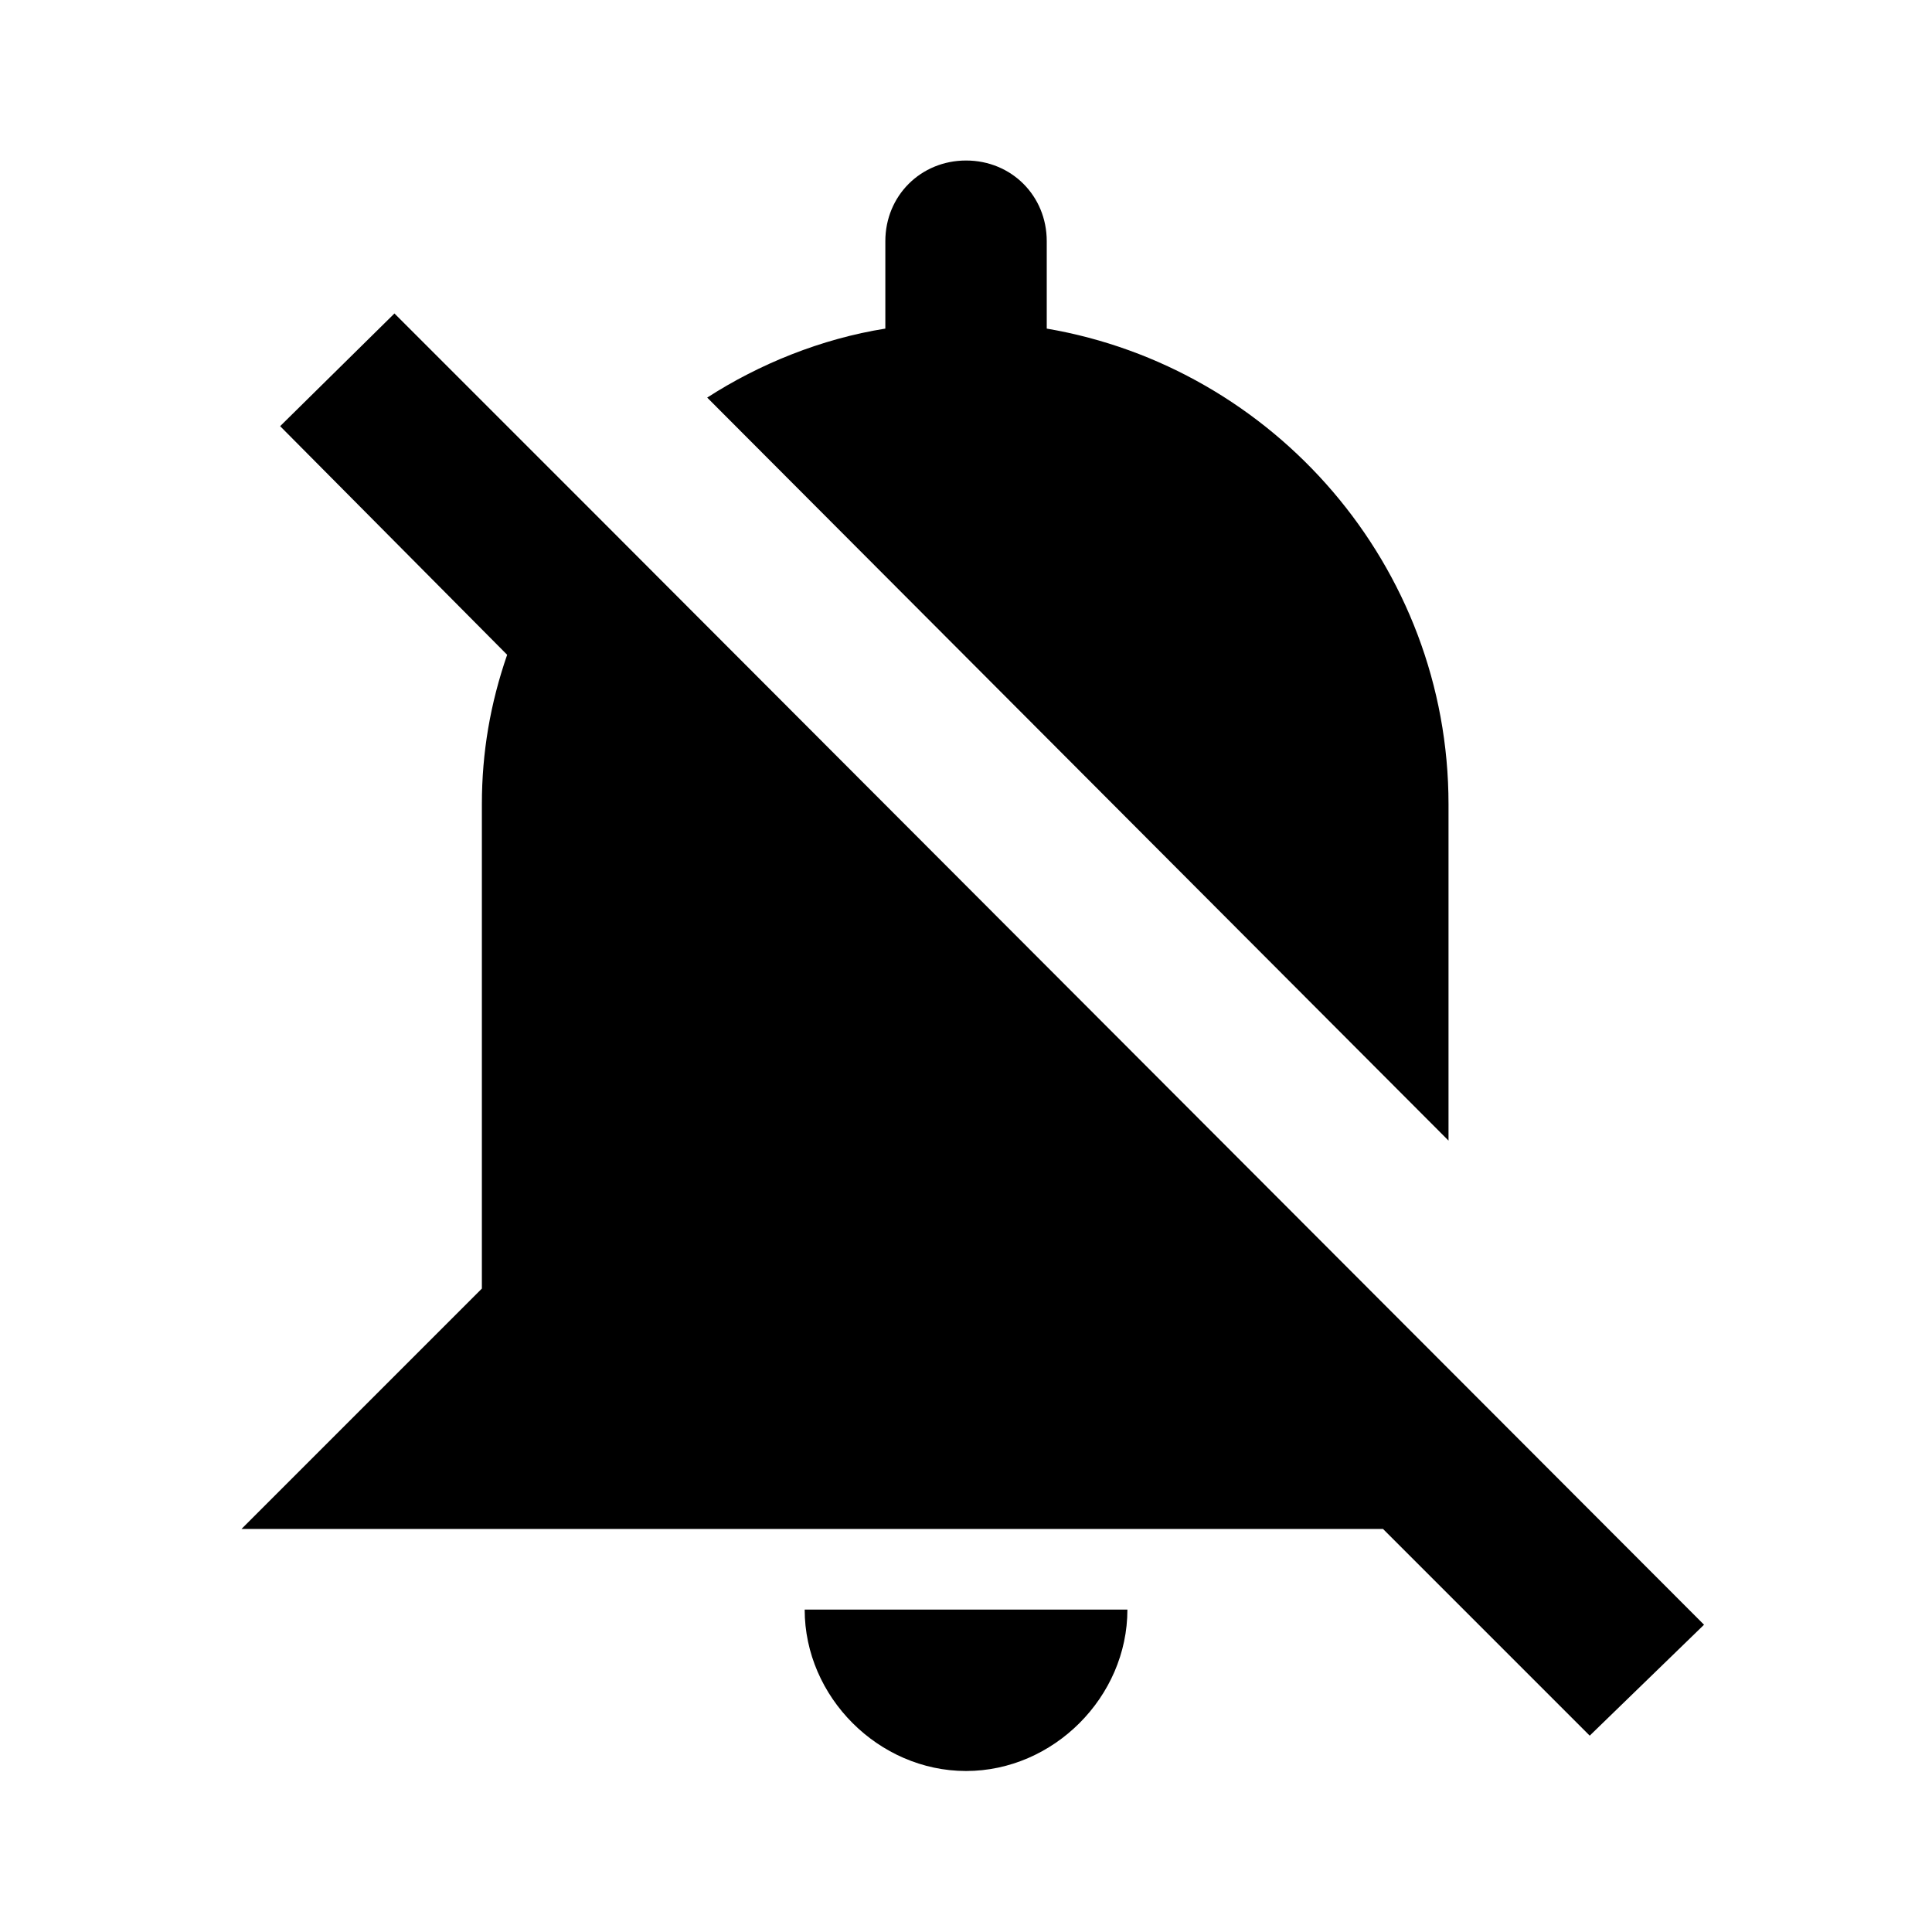
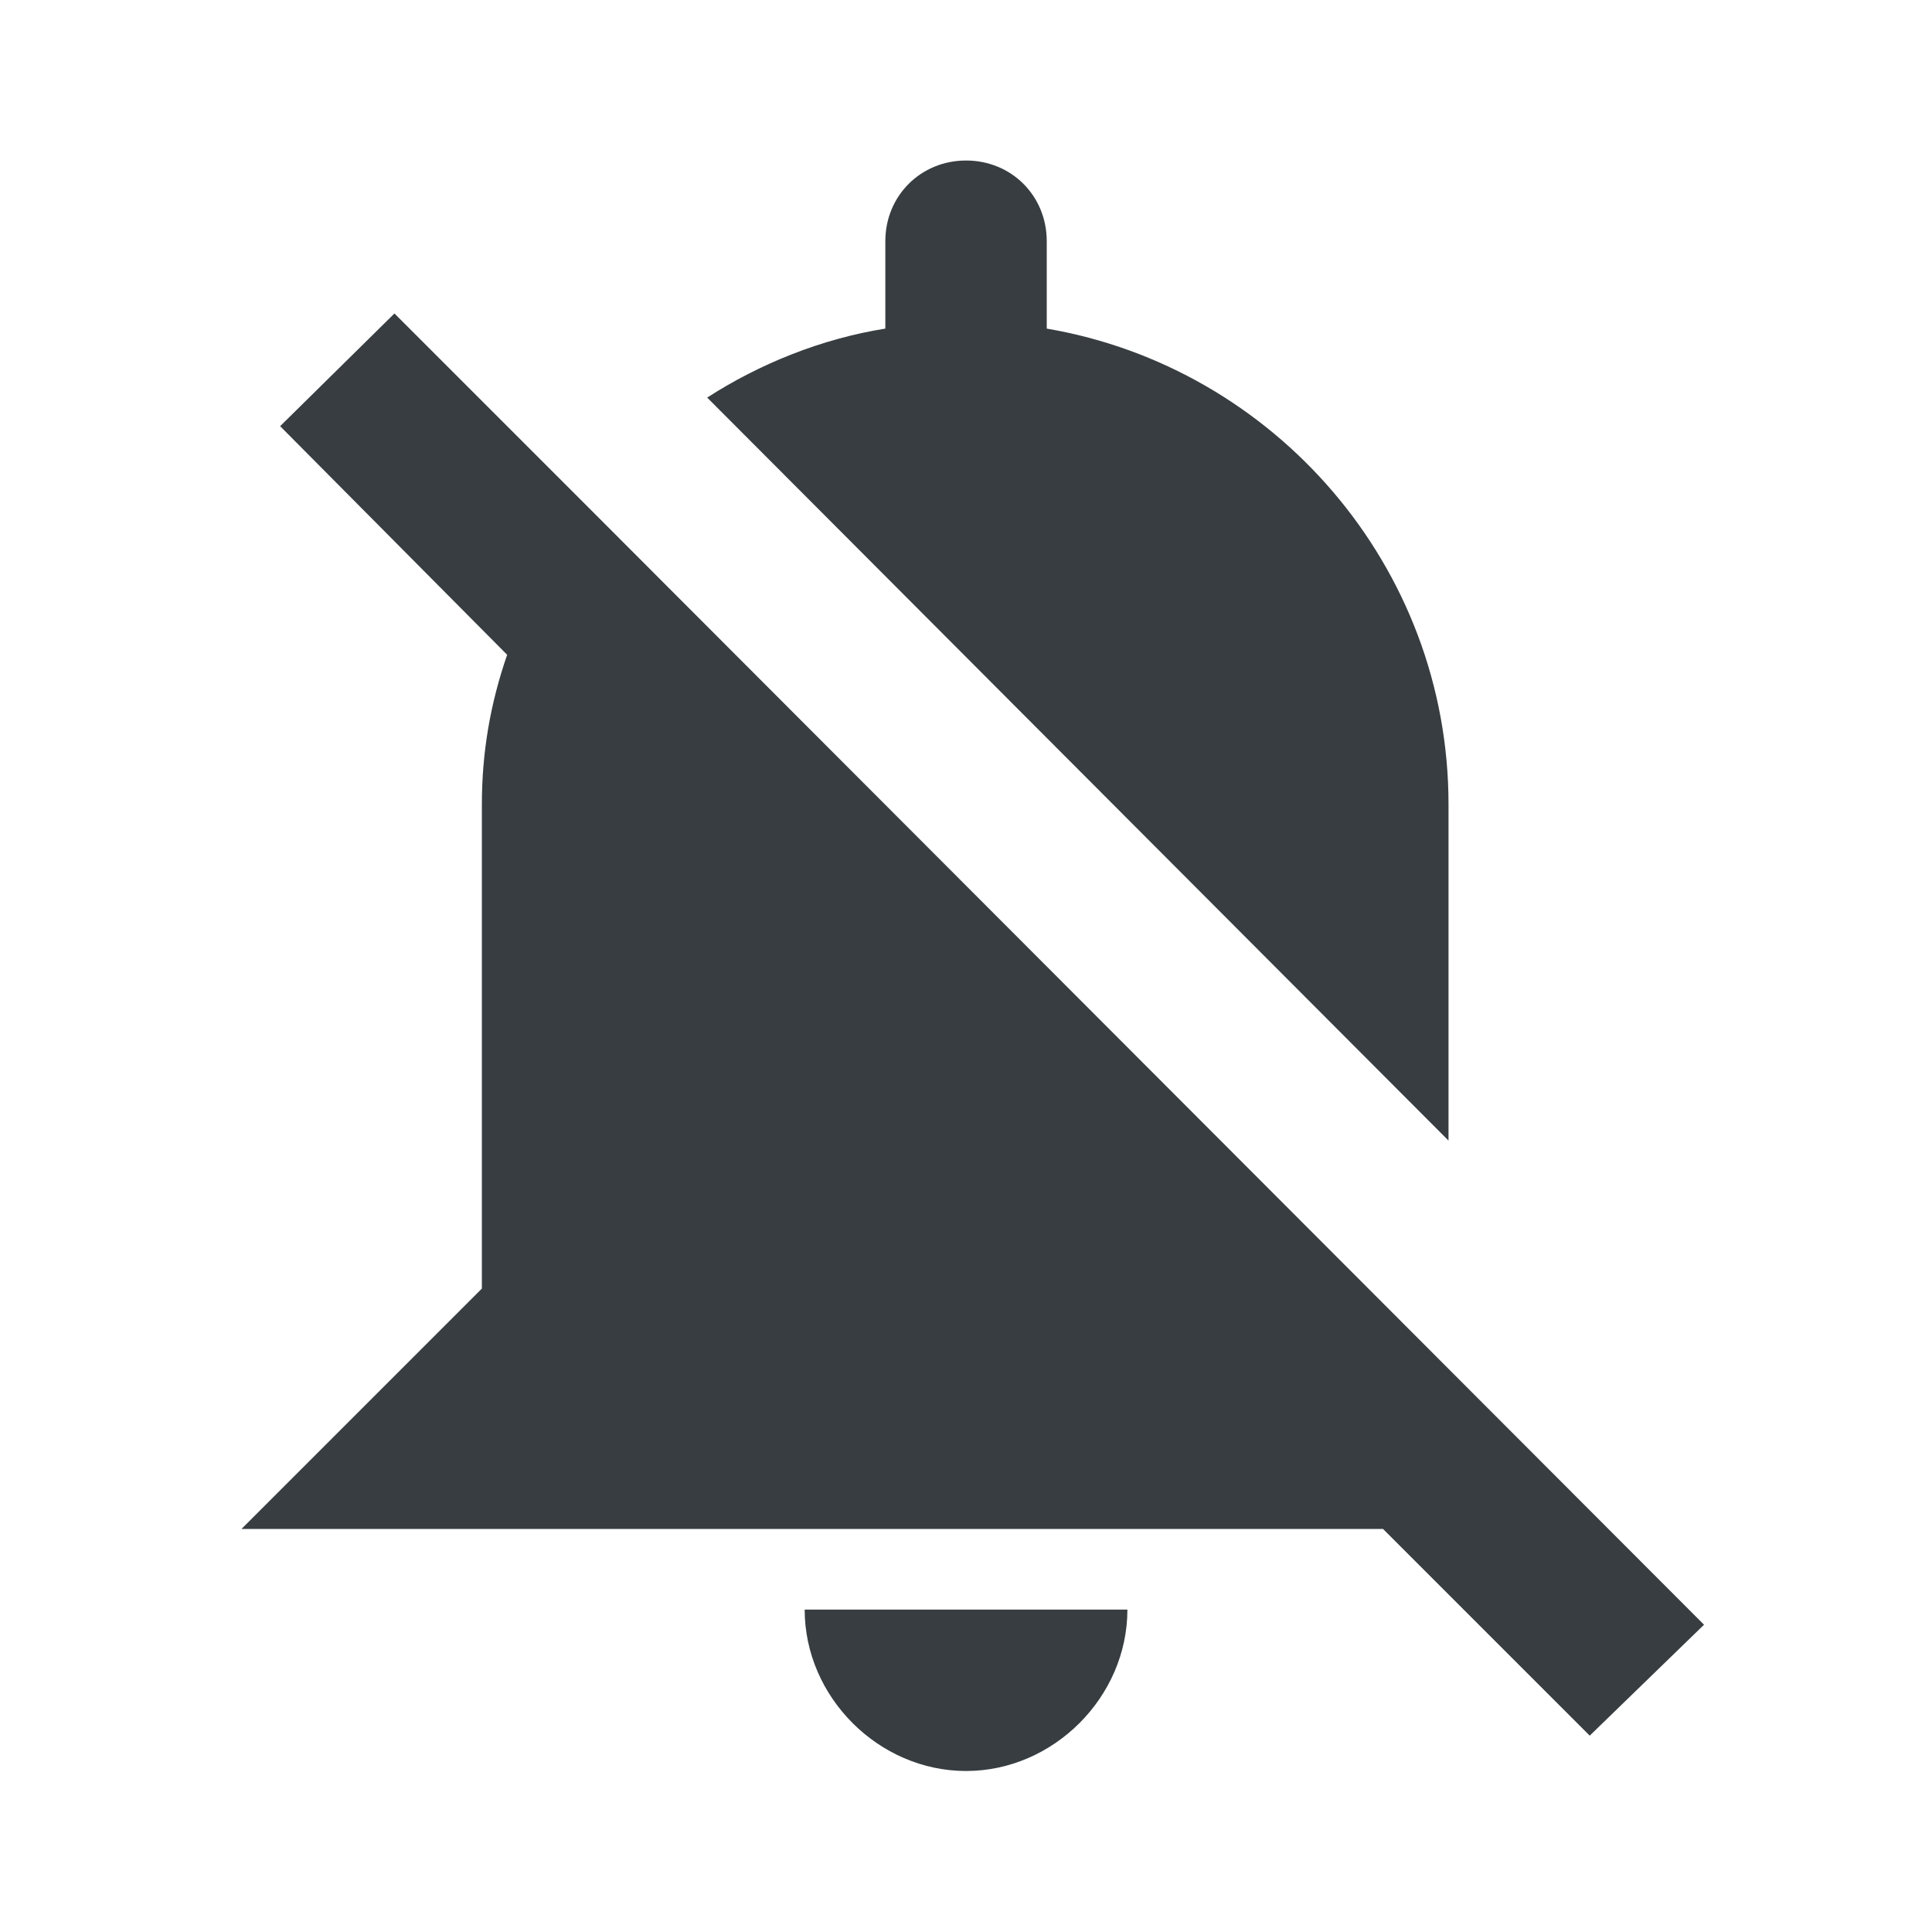
<svg xmlns="http://www.w3.org/2000/svg" width="24" height="24" viewBox="0 0 24 24" fill="none">
-   <path d="M14.005 19.995C14.005 21.081 13.086 22 12.001 22C10.915 22 9.996 21.081 9.996 19.995H14.005V19.995ZM19.748 21.561L17.18 18.993H3L5.986 16.007V9.992C5.986 9.345 6.091 8.739 6.3 8.134L3.48 5.294L4.9 3.894L7.302 6.296L21.168 20.183L19.748 21.561ZM10.998 4.082V2.996C10.998 2.433 11.437 1.994 12.001 1.994C12.565 1.994 13.003 2.433 13.003 2.996V4.082C15.822 4.563 17.994 7.027 17.994 9.992V14.169L8.785 4.939C9.432 4.521 10.205 4.208 10.998 4.082V4.082Z" fill="black" />
+   <path d="M14.005 19.995C14.005 21.081 13.086 22 12.001 22C10.915 22 9.996 21.081 9.996 19.995H14.005V19.995ZM19.748 21.561L17.18 18.993H3L5.986 16.007V9.992C5.986 9.345 6.091 8.739 6.3 8.134L3.48 5.294L4.9 3.894L7.302 6.296L21.168 20.183L19.748 21.561ZM10.998 4.082V2.996C10.998 2.433 11.437 1.994 12.001 1.994C12.565 1.994 13.003 2.433 13.003 2.996V4.082C15.822 4.563 17.994 7.027 17.994 9.992V14.169L8.785 4.939C9.432 4.521 10.205 4.208 10.998 4.082V4.082Z" fill="#373D40" />
</svg>
